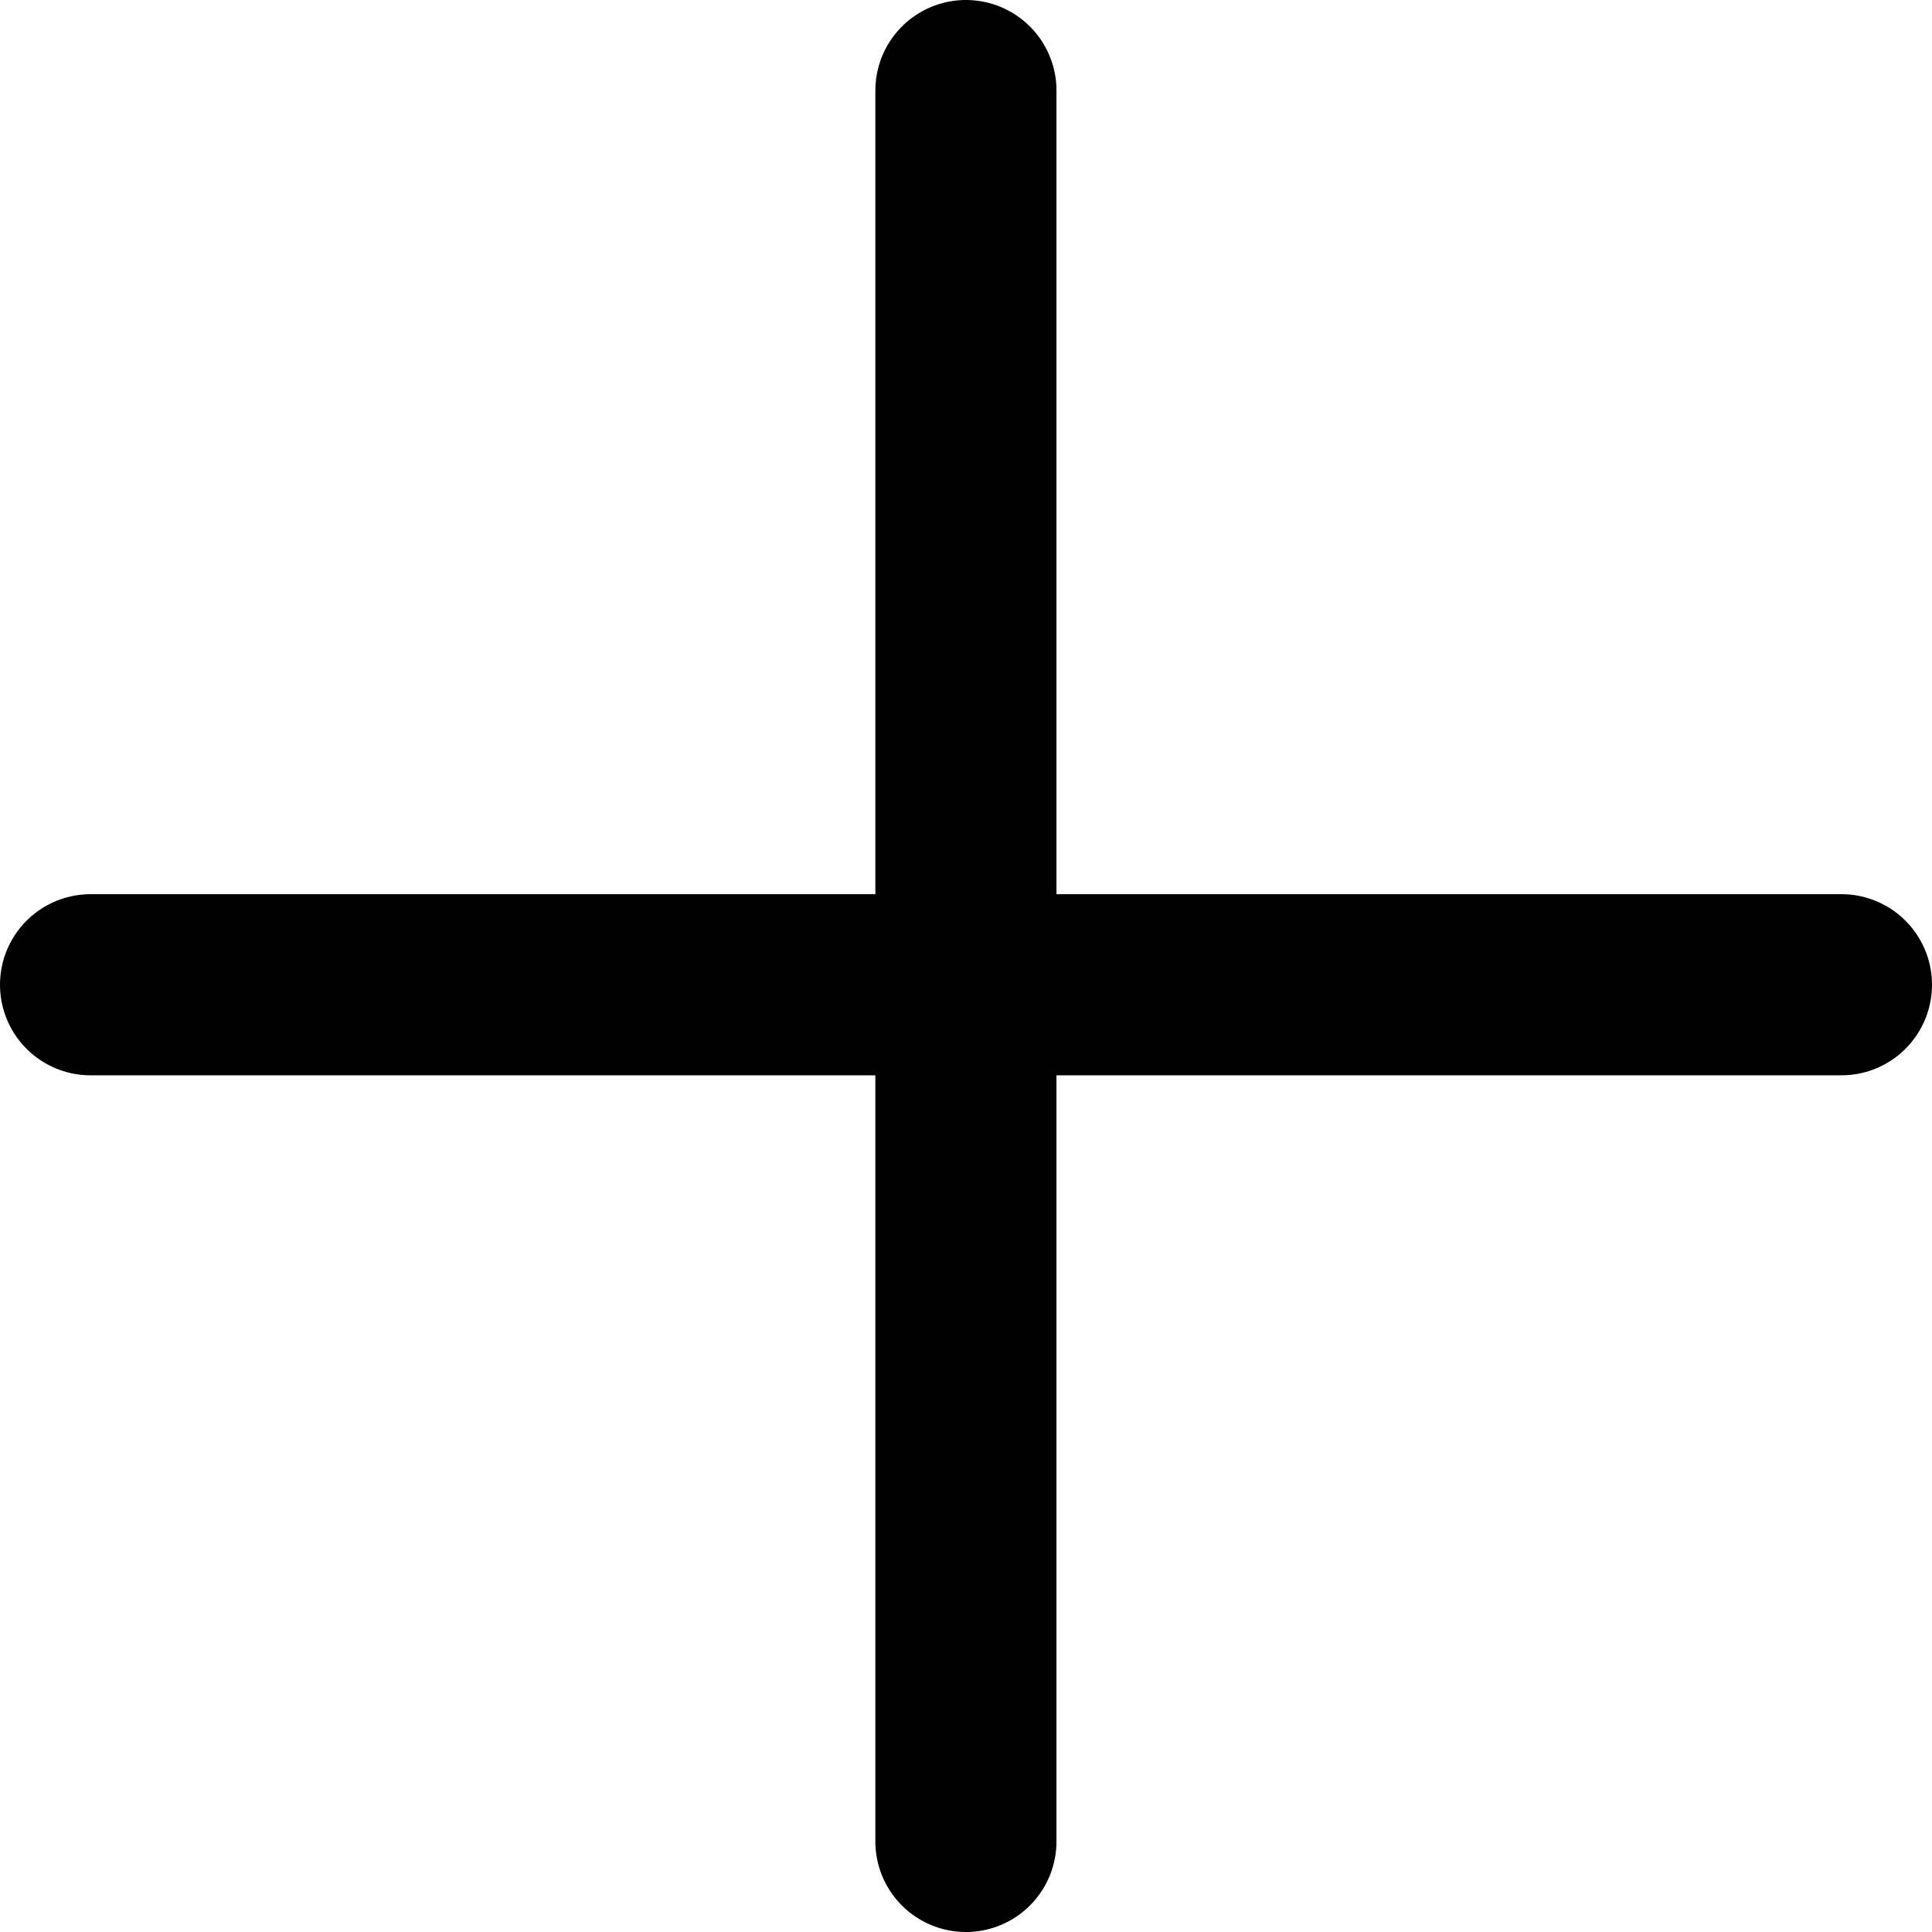
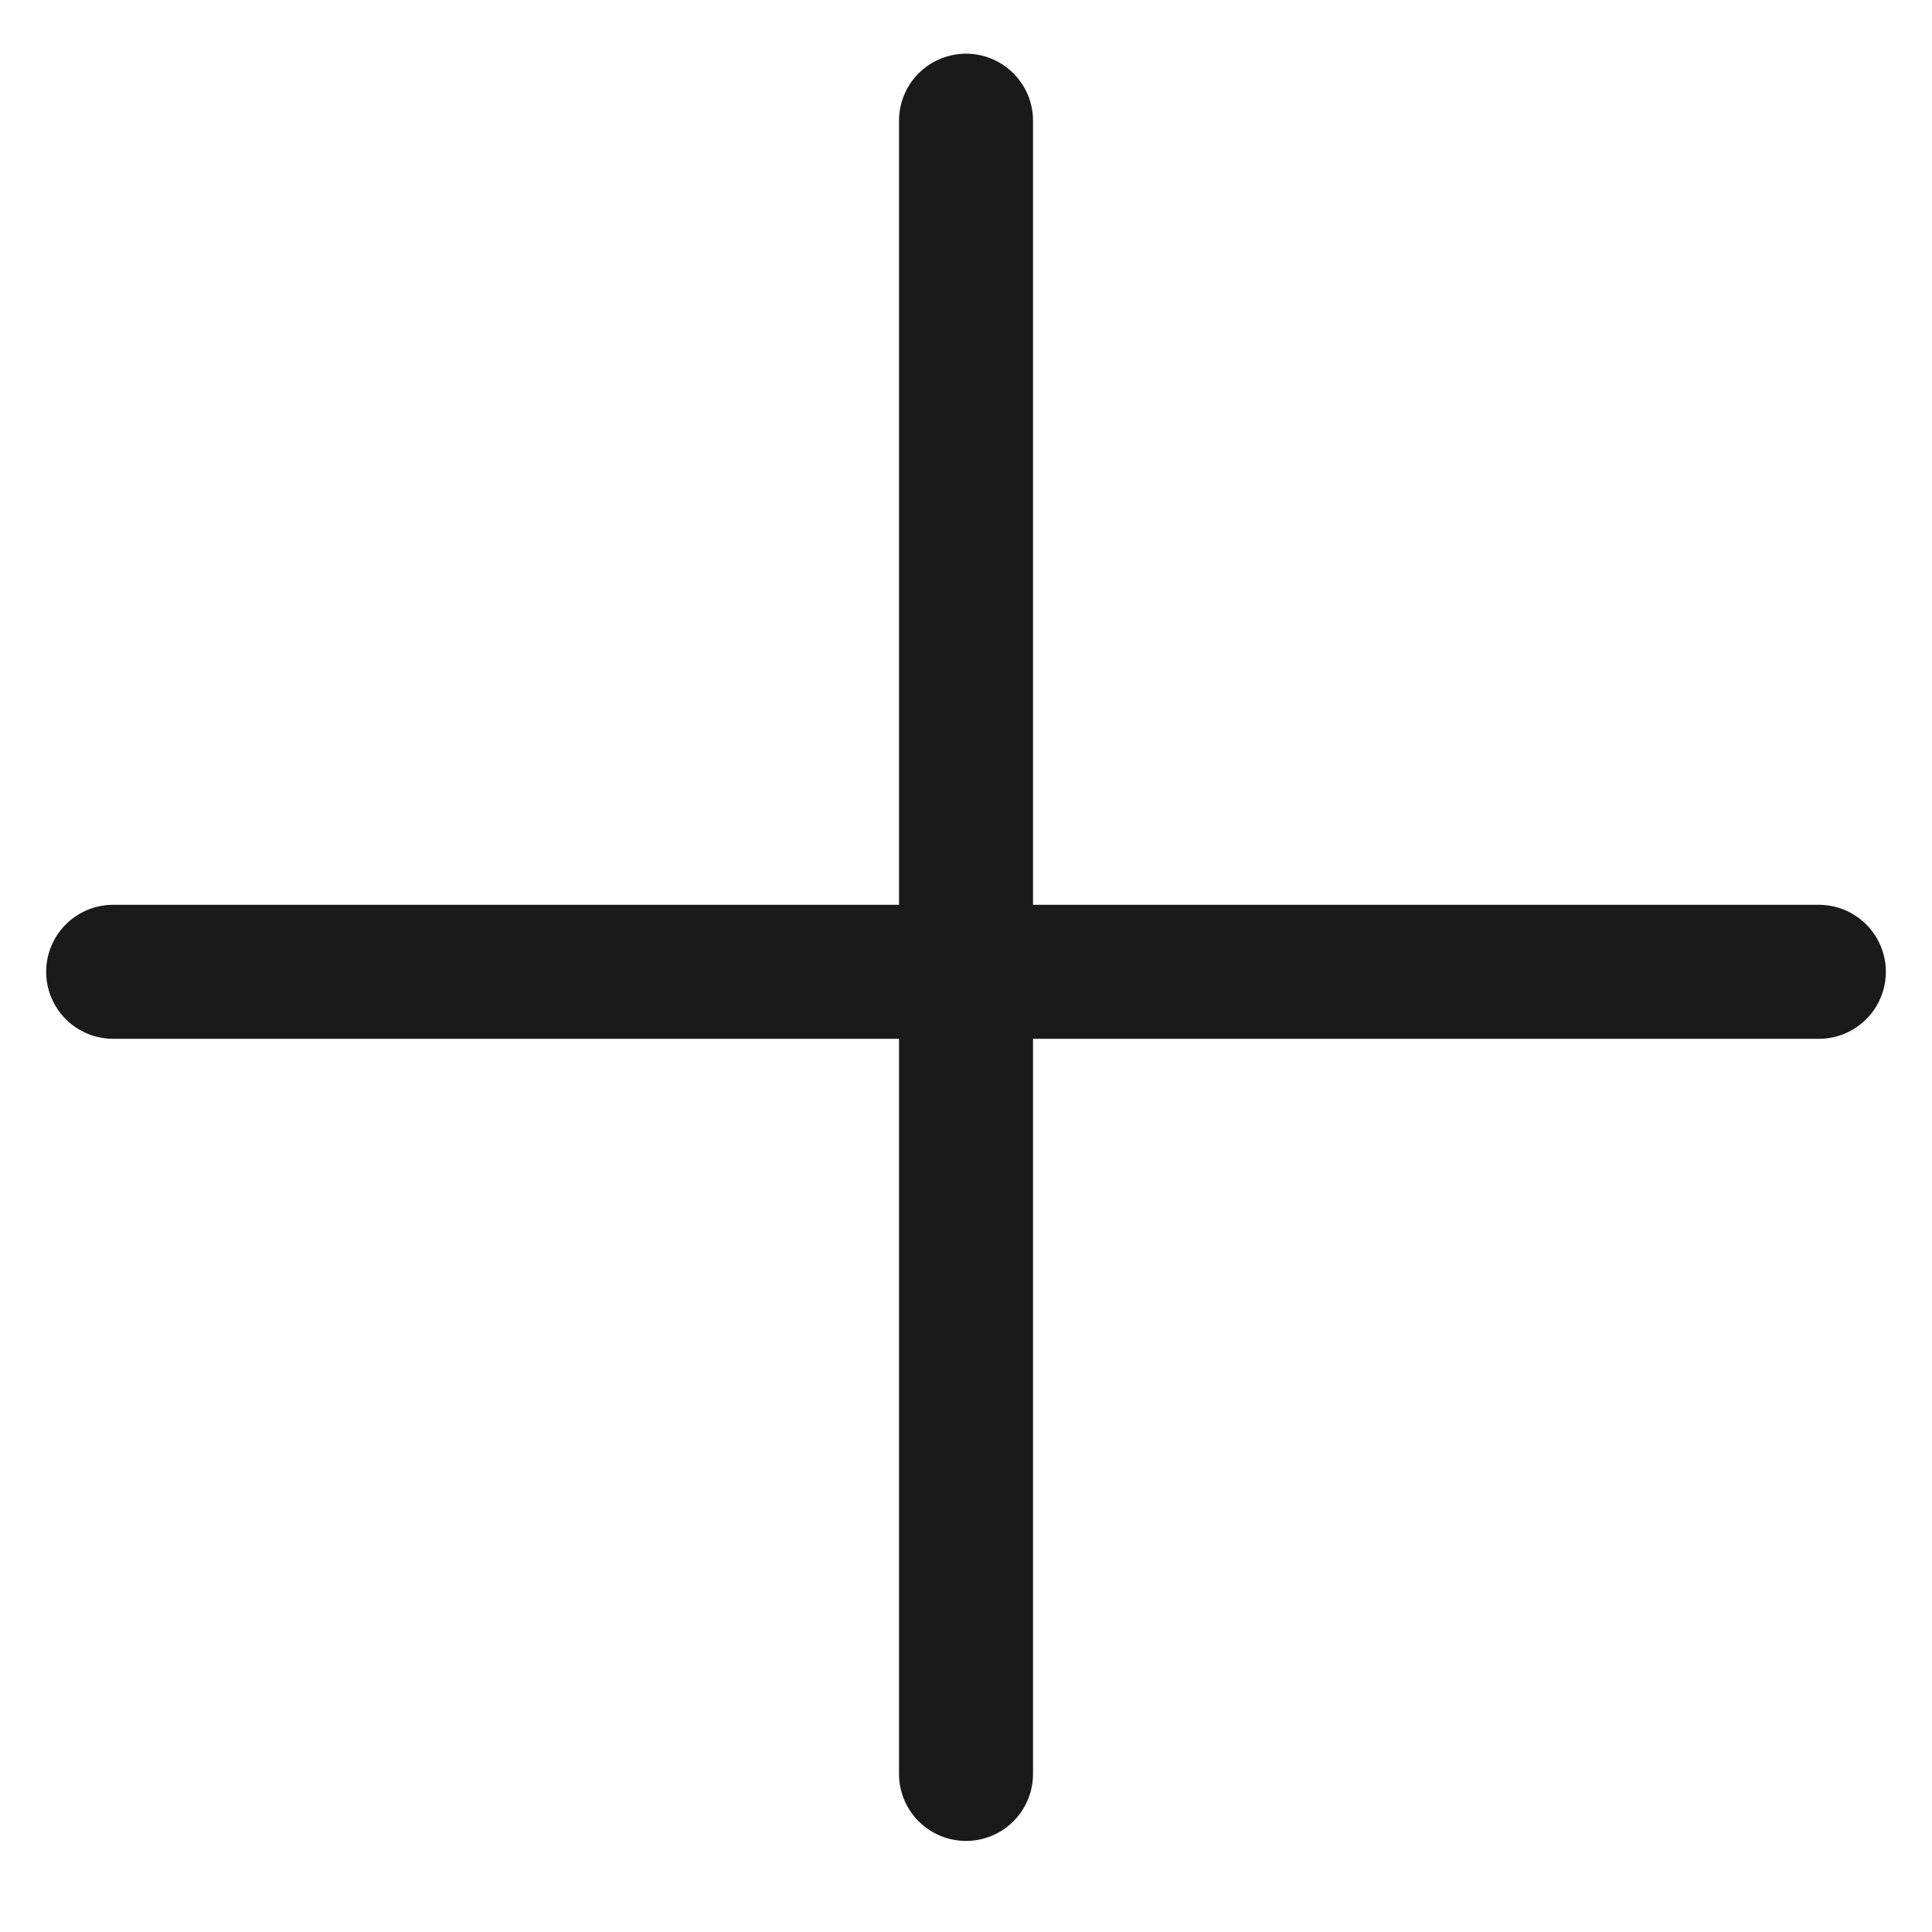
- <svg xmlns="http://www.w3.org/2000/svg" version="1.1" id="Layer_1" x="0px" y="0px" width="10.667px" height="10.667px" viewBox="0 0 10.667 10.667" enable-background="new 0 0 10.667 10.667" xml:space="preserve">
-   <line fill="none" stroke="currentColor" stroke-linecap="round" stroke-linejoin="round" stroke-miterlimit="10" x1="5.333" y1="0.5" x2="5.333" y2="10.167" />
-   <line fill="none" stroke="currentColor" stroke-linecap="round" stroke-linejoin="round" stroke-miterlimit="10" x1="10.167" y1="5.437" x2="0.5" y2="5.437" />
+ <svg xmlns="http://www.w3.org/2000/svg" version="1.1" id="Layer_1" x="0px" y="0px" width="72.083px" height="72.083px" viewBox="0 0 72.083 72.083" enable-background="new 0 0 72.083 72.083" xml:space="preserve">
+   <g>
+     <line fill="none" stroke="#1A1A1A" stroke-width="5" stroke-linecap="round" stroke-linejoin="round" stroke-miterlimit="10" x1="36.042" y1="4.503" x2="36.042" y2="66.185" />
+   </g>
+   <g>
+     <line fill="none" stroke="#1A1A1A" stroke-width="5" stroke-linecap="round" stroke-linejoin="round" stroke-miterlimit="10" x1="4.222" y1="36.258" x2="67.861" y2="36.258" />
+   </g>
</svg>
